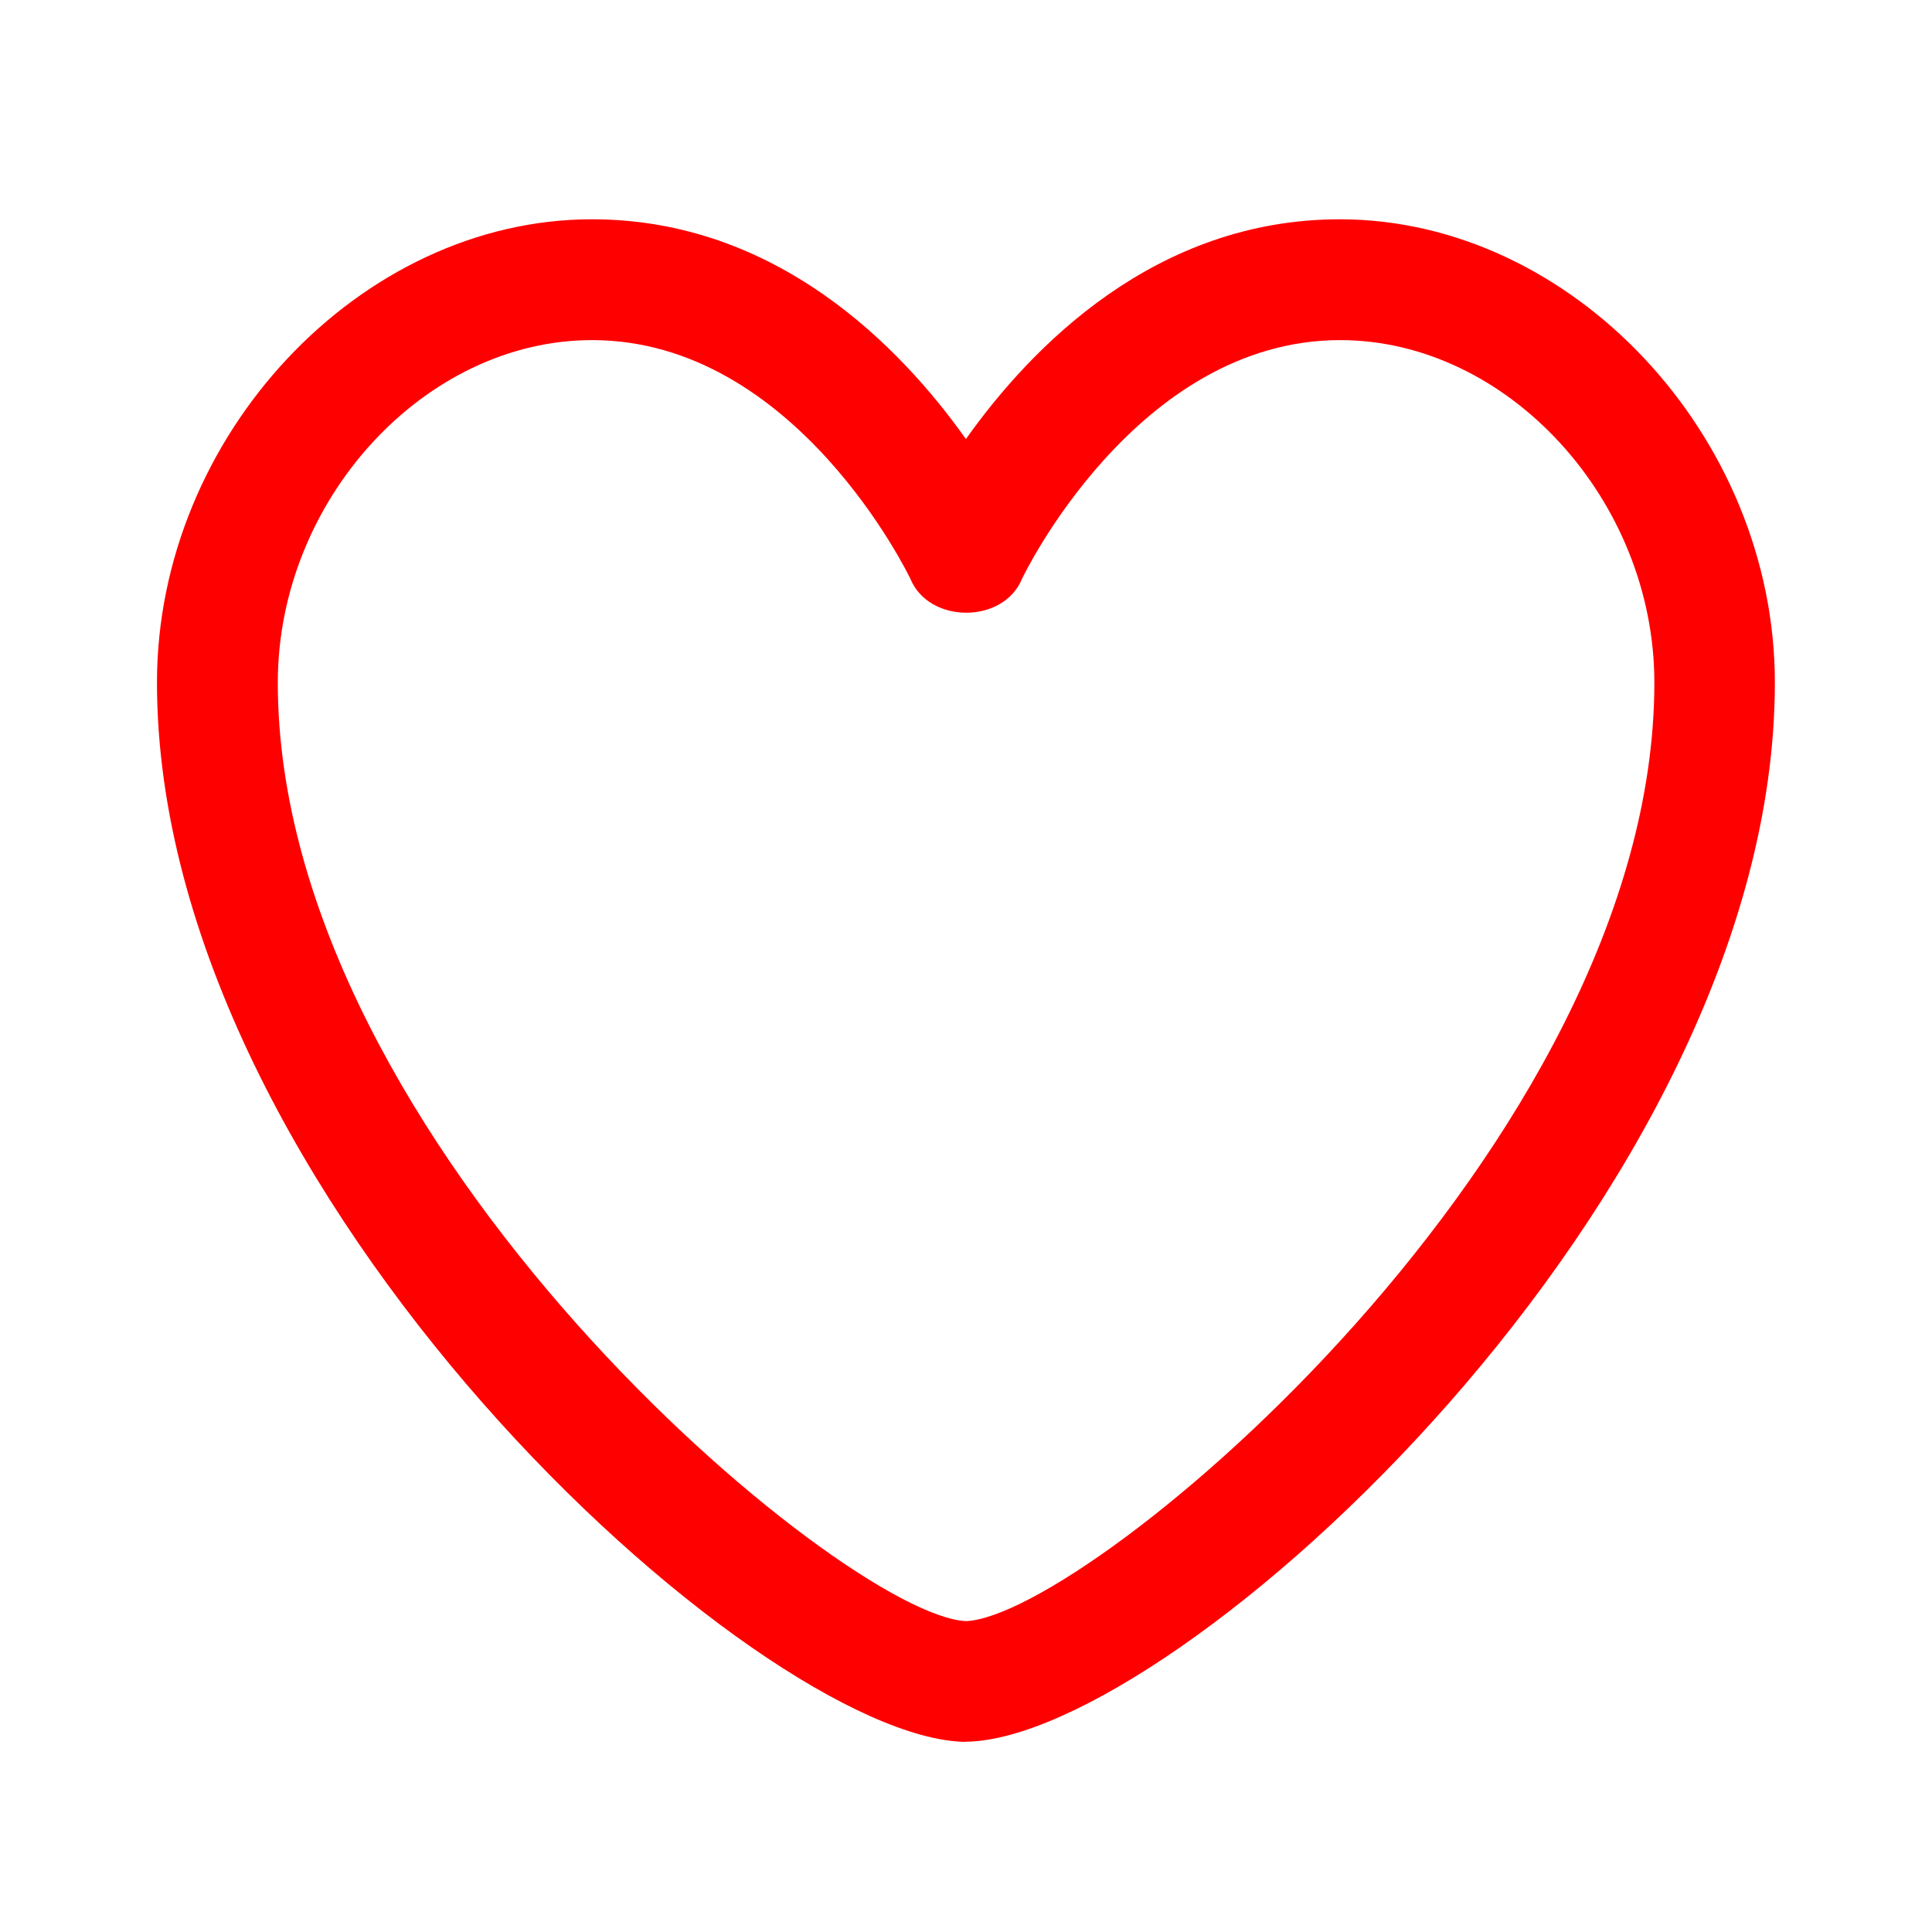
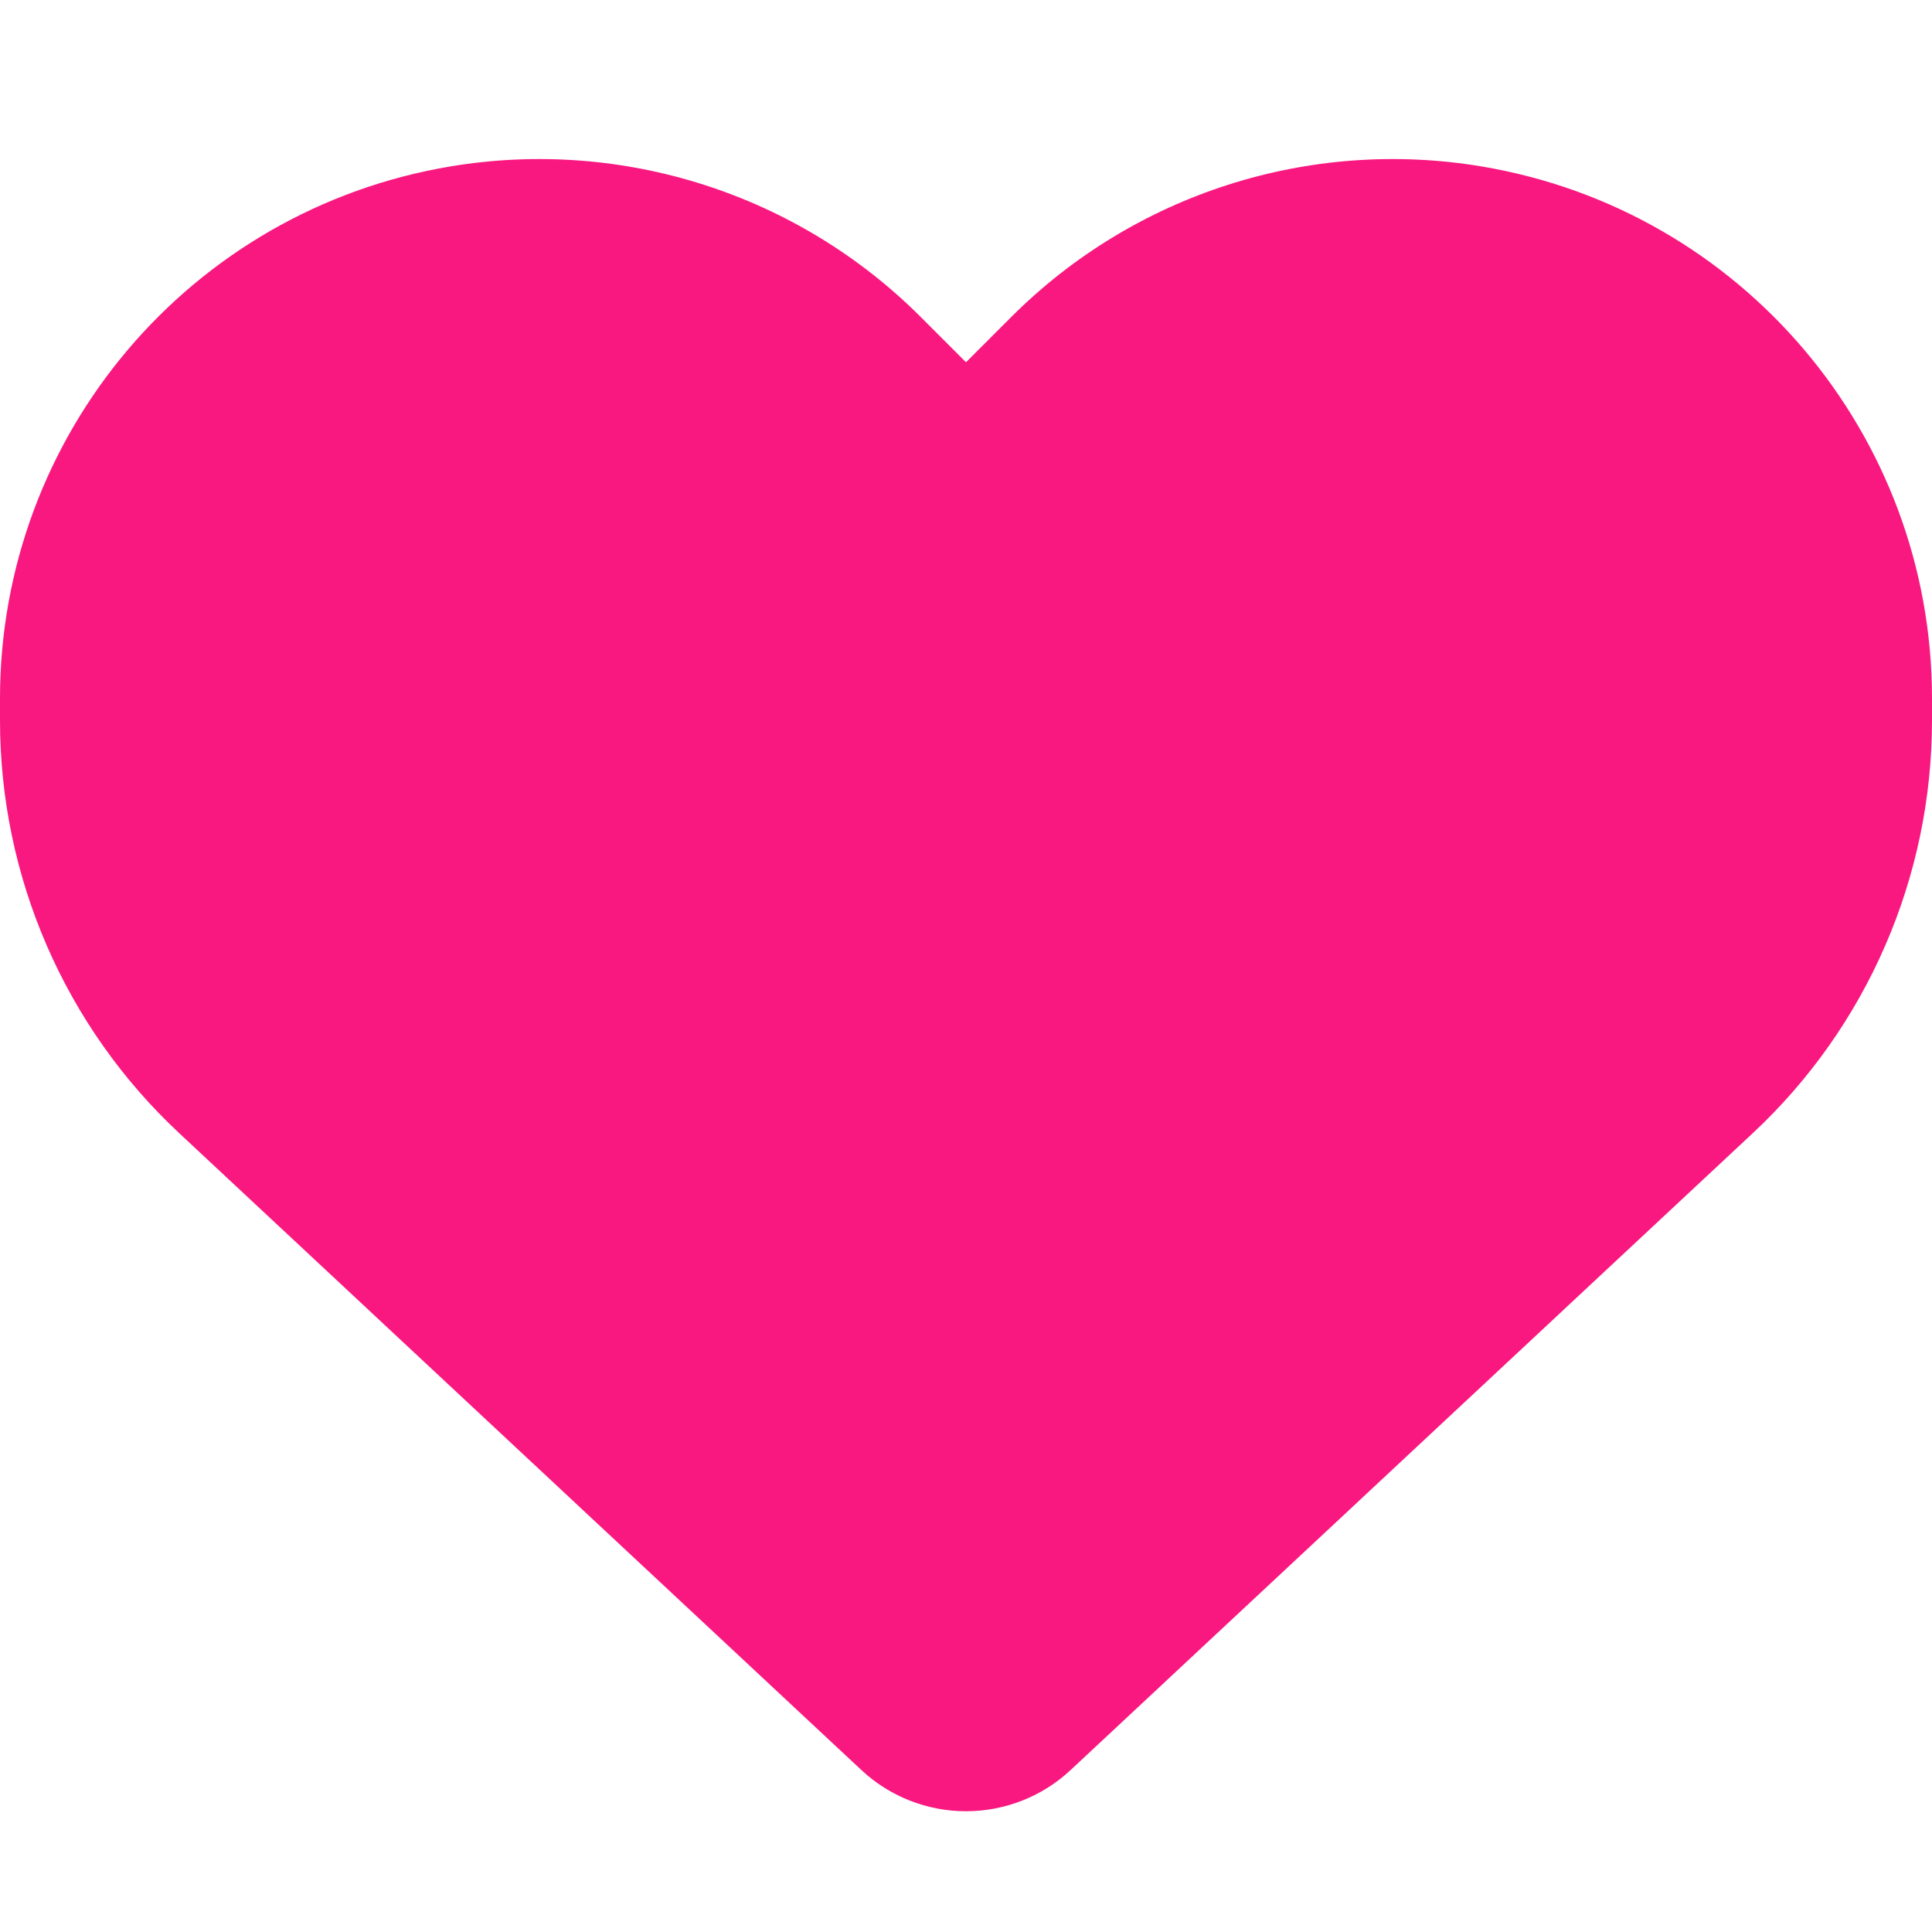
- <svg xmlns="http://www.w3.org/2000/svg" width="24" height="24" viewBox="0 0 24 24" fill="none">
-   <path d="M12 21.638H11.986C9.403 21.59 1.95 14.856 1.95 8.478C1.95 5.414 4.475 2.724 7.353 2.724C9.643 2.724 11.183 4.304 11.999 5.454C12.813 4.306 14.353 2.724 16.644 2.724C19.524 2.724 22.048 5.414 22.048 8.479C22.048 14.855 14.594 21.589 12.011 21.636H12V21.638ZM7.354 4.225C5.274 4.225 3.451 6.213 3.451 8.48C3.451 14.22 10.485 20.076 12.001 20.138C13.519 20.076 20.551 14.221 20.551 8.48C20.551 6.213 18.728 4.225 16.648 4.225C14.12 4.225 12.708 7.161 12.696 7.19C12.466 7.752 11.54 7.752 11.309 7.19C11.295 7.16 9.884 4.225 7.355 4.225H7.354Z" fill="#f00" />
+ <svg xmlns="http://www.w3.org/2000/svg" height="19" width="19" viewBox="0 0 512 512">
+   <path fill="#f91880" d="M47.6 300.4L228.3 469.1c7.5 7 17.4 10.9 27.7 10.9s20.2-3.9 27.7-10.9L464.4 300.4c30.4-28.3 47.6-68 47.6-109.5v-5.8c0-69.9-50.5-129.5-119.4-141C347 36.5 300.6 51.4 268 84L256 96 244 84c-32.6-32.6-79-47.5-124.6-39.9C50.5 55.6 0 115.2 0 185.1v5.8c0 41.5 17.2 81.2 47.6 109.5z" />
</svg>
